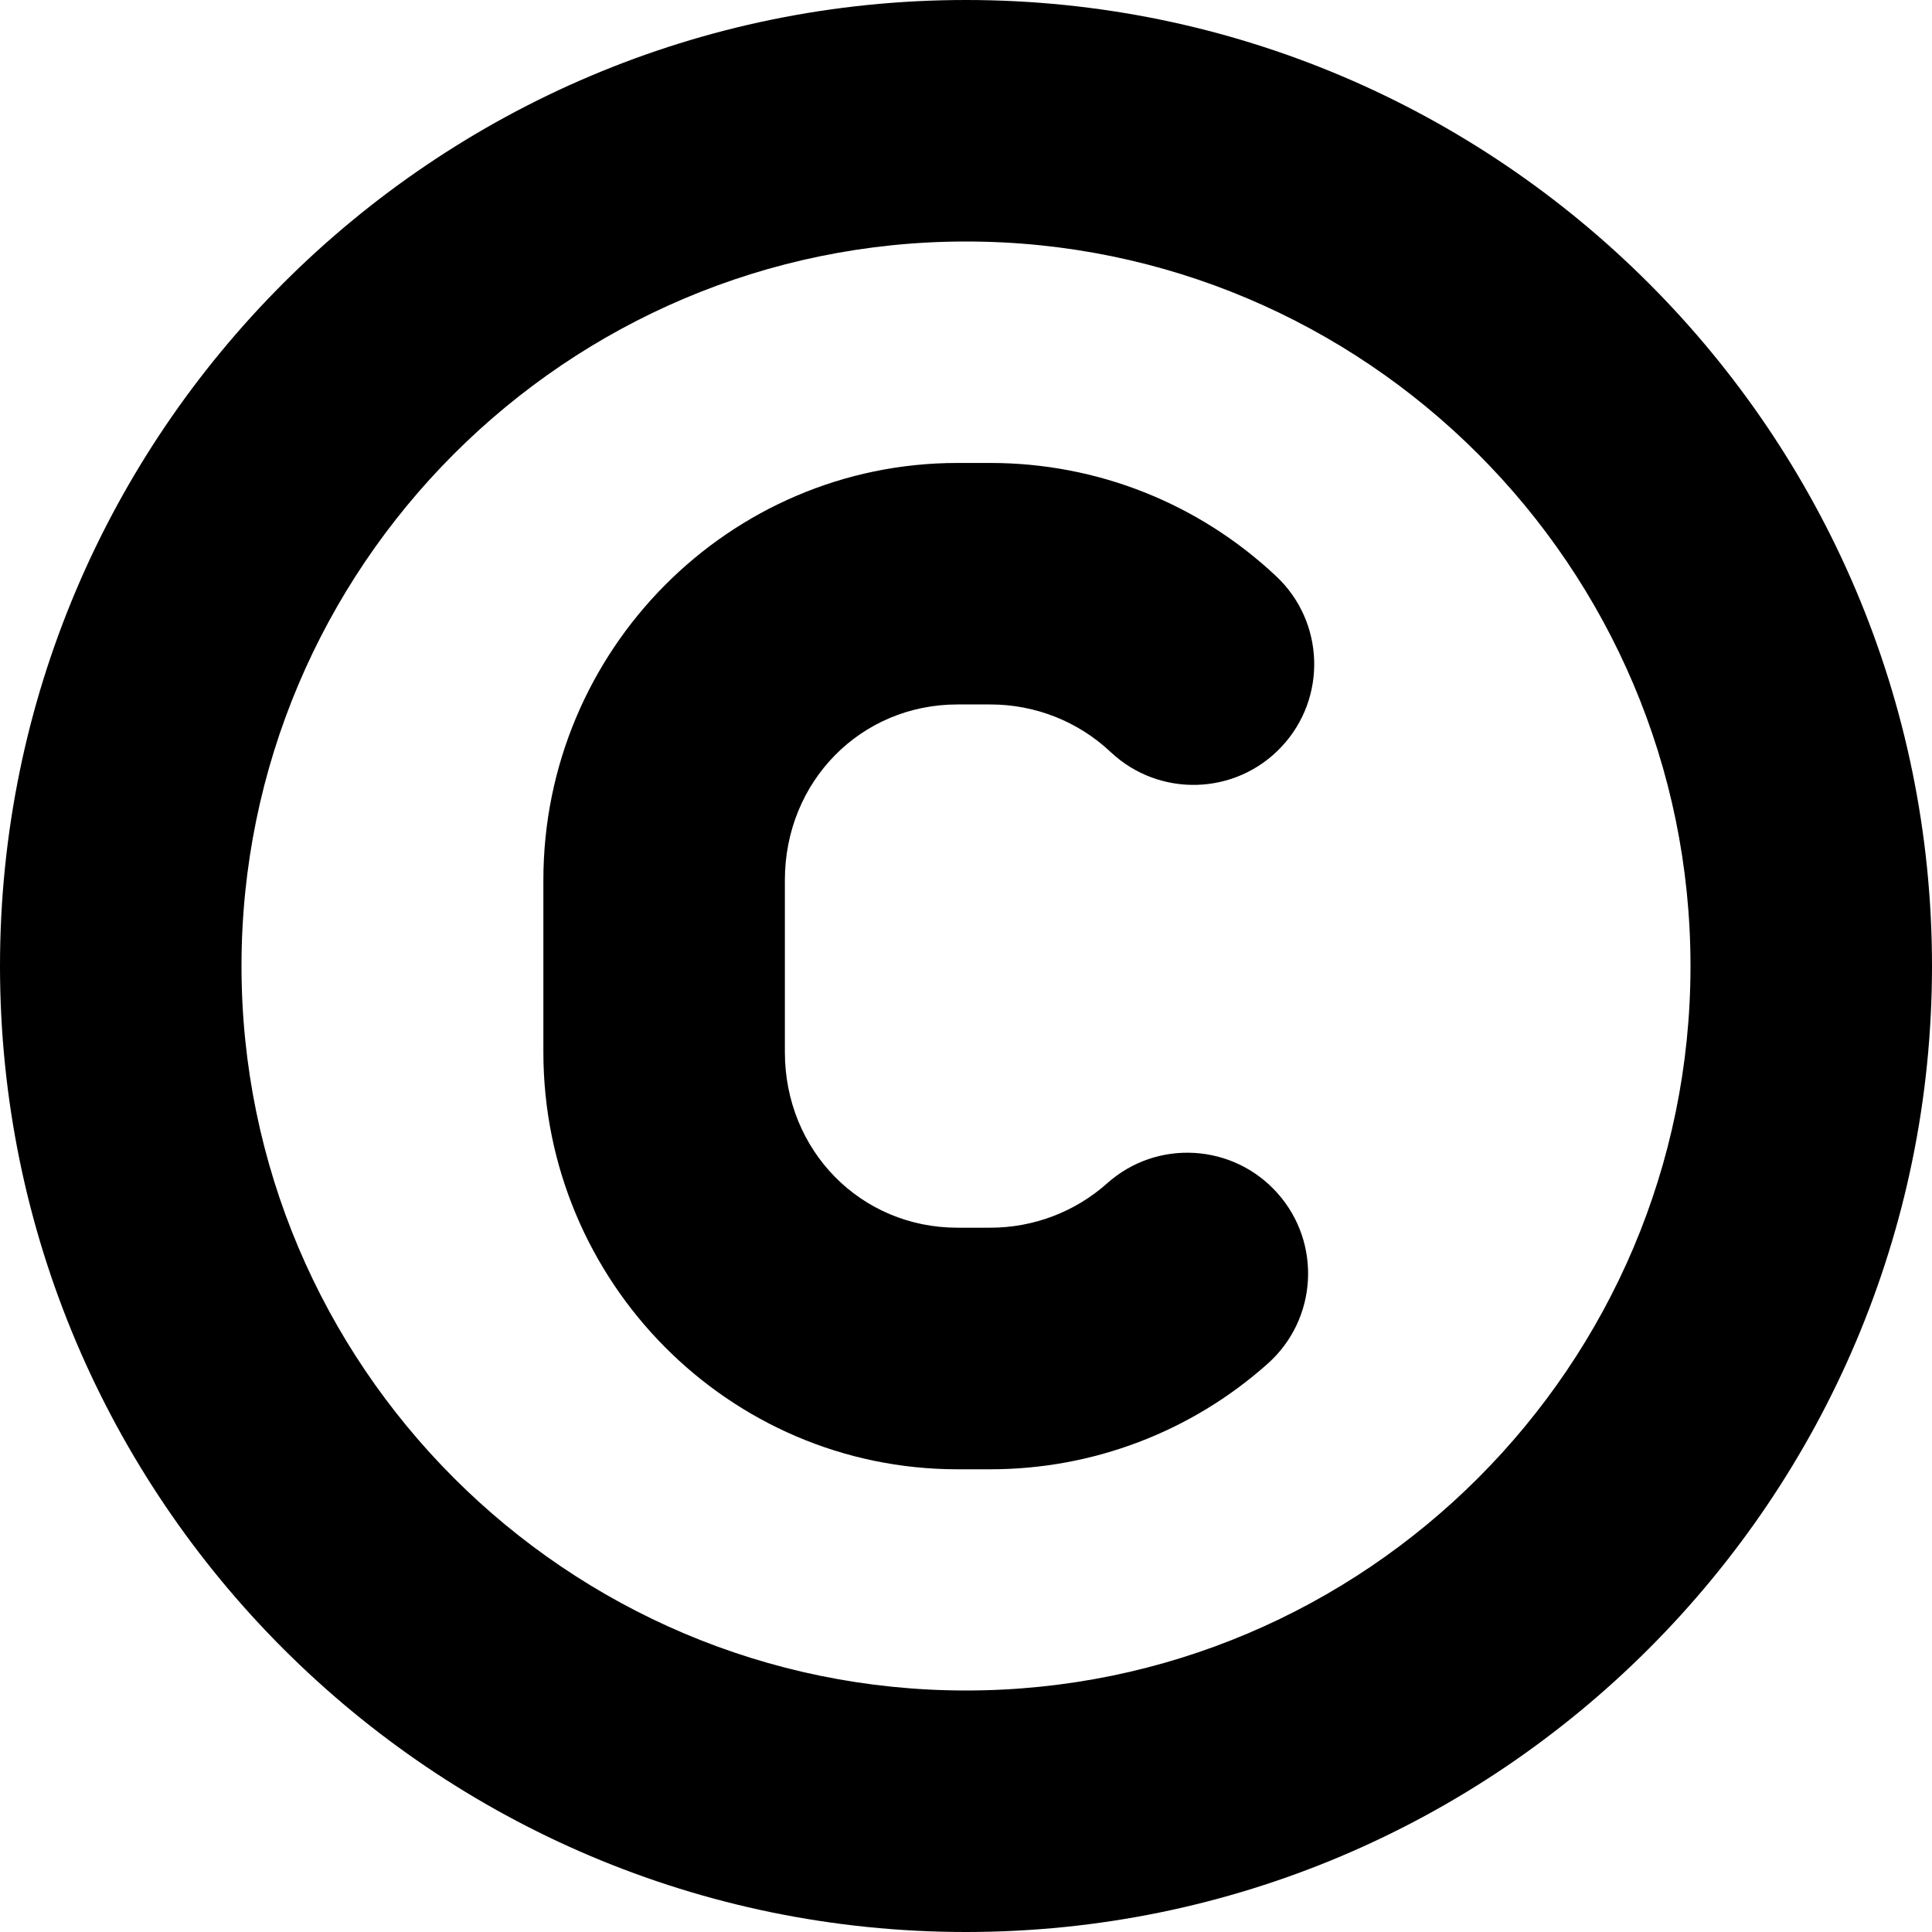
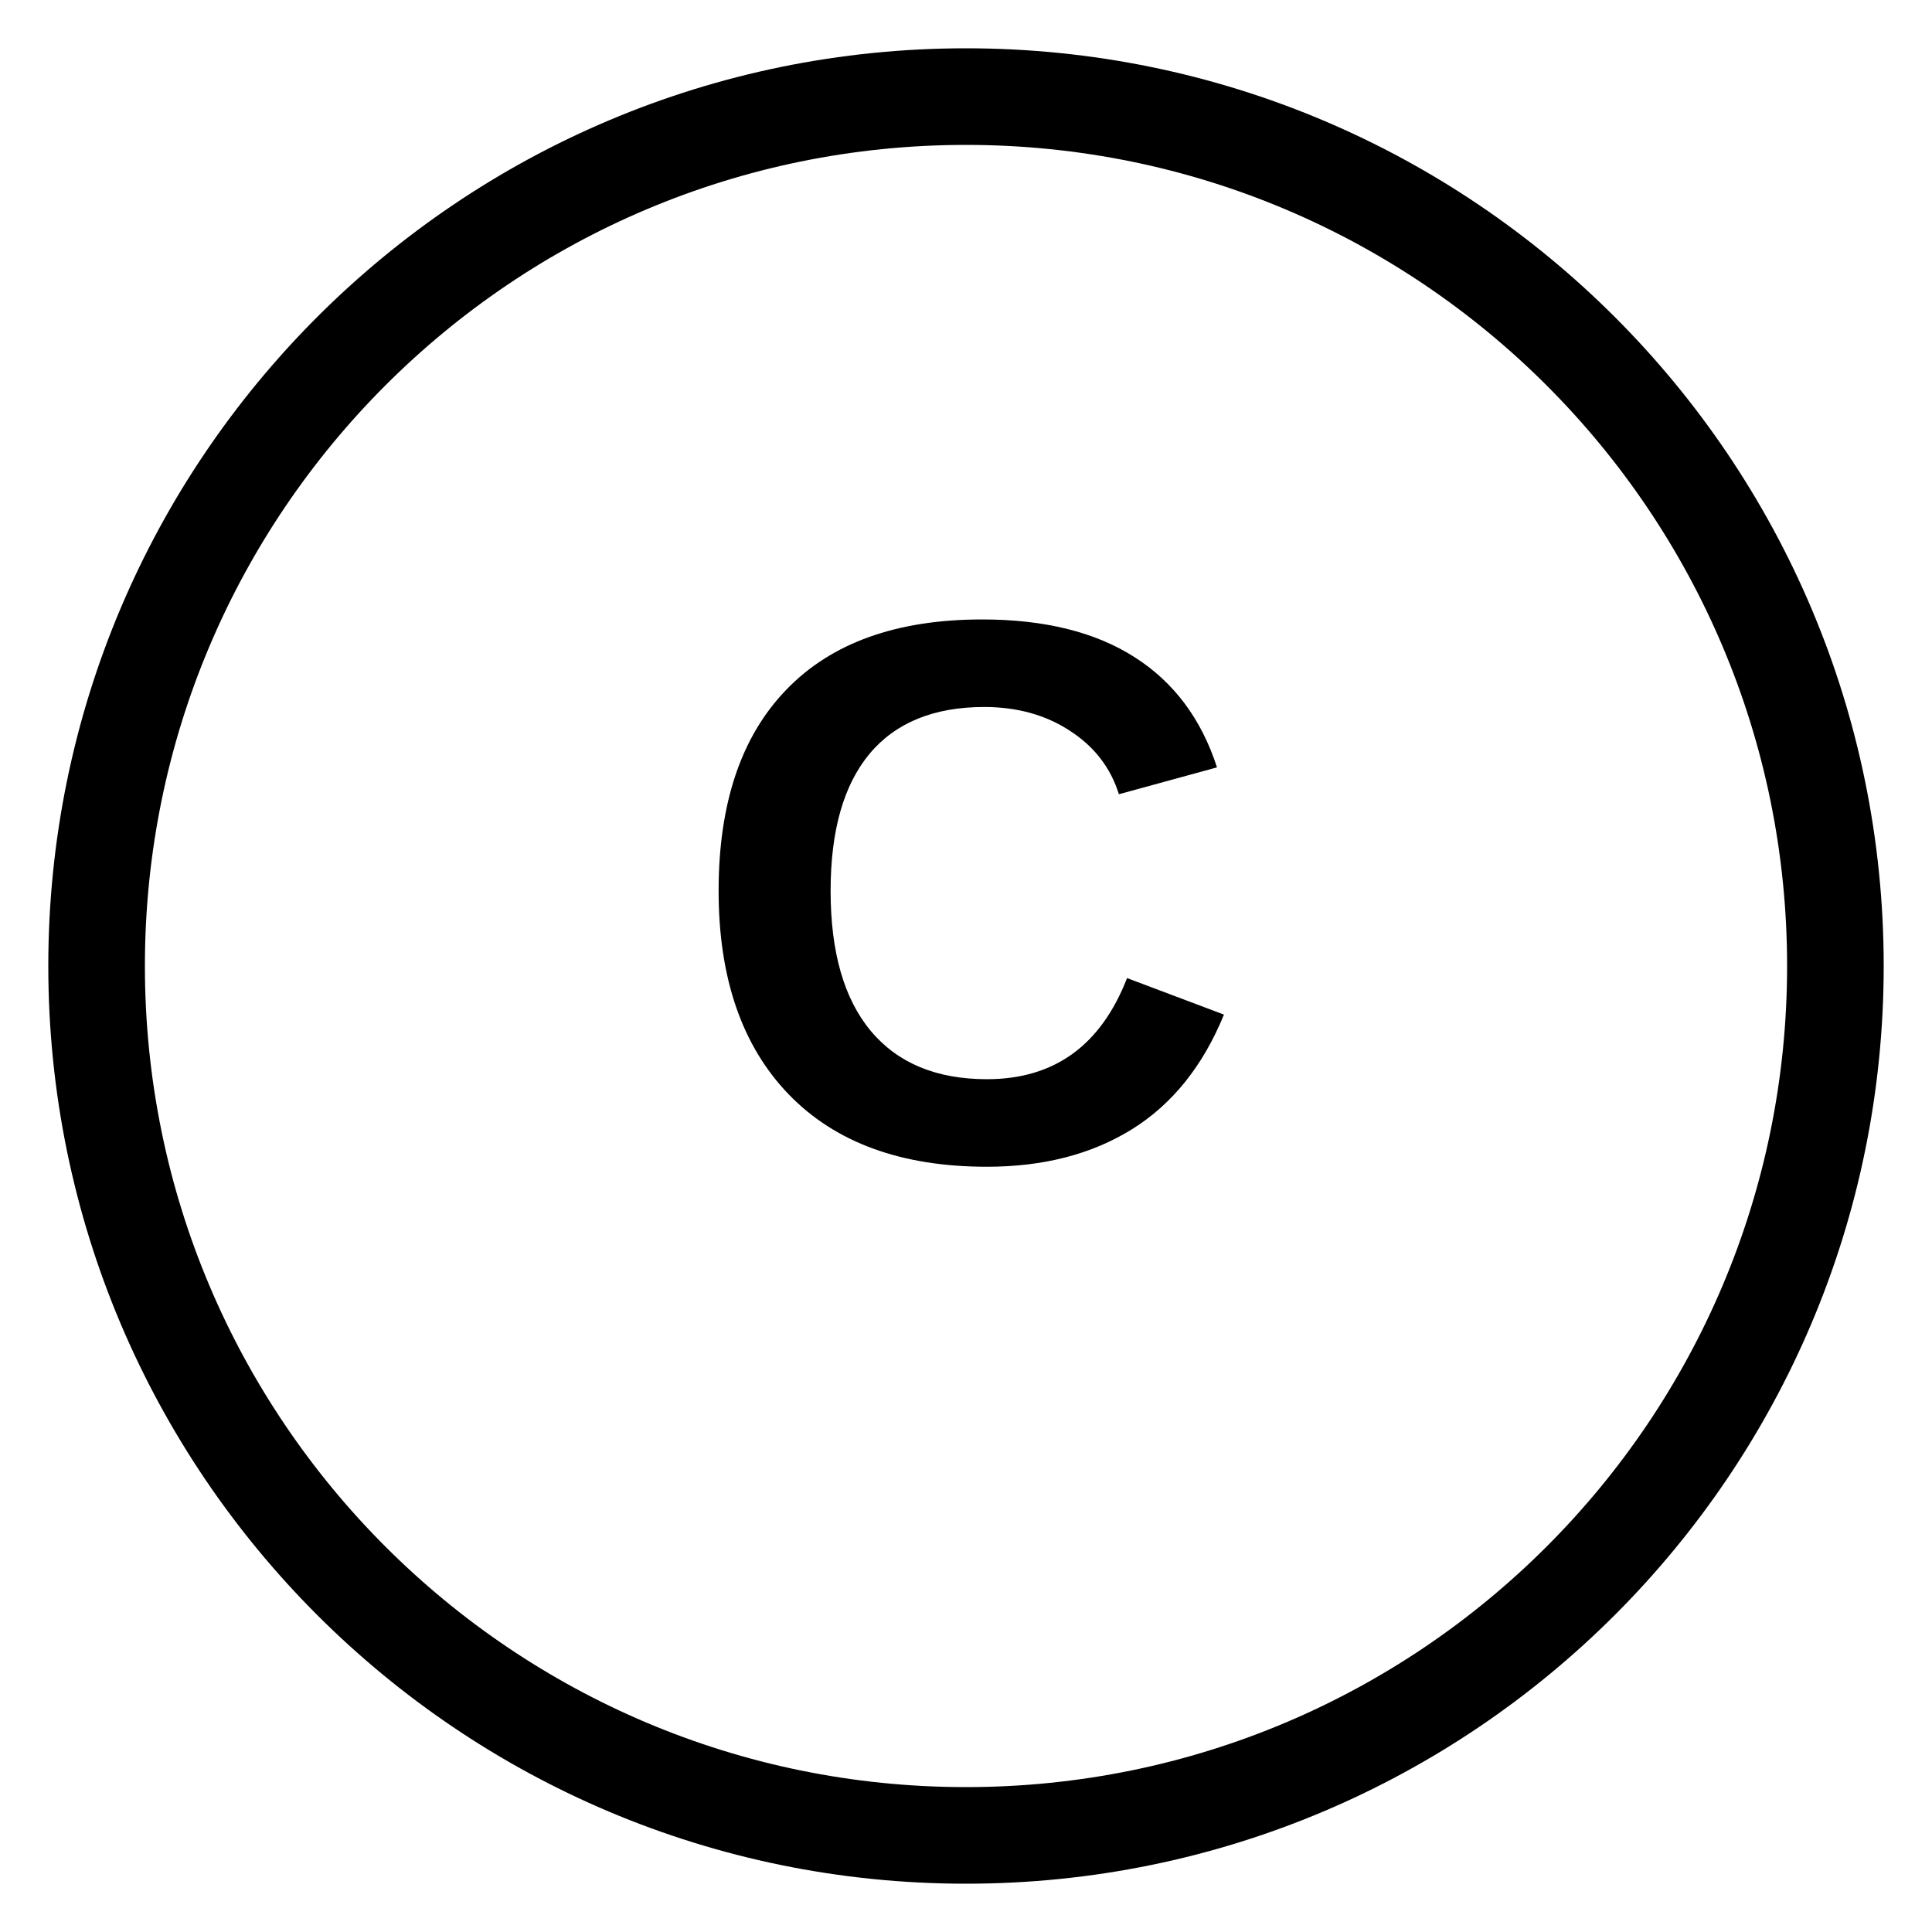
- <svg xmlns="http://www.w3.org/2000/svg" id="Layer_1" data-name="Layer 1" viewBox="0 0 24 24" width="512" height="512">
-   <path d="m12,0C5.383,0,0,5.383,0,12s5.383,12,12,12,12-5.383,12-12S18.617,0,12,0Zm0,21c-4.963,0-9-4.038-9-9S7.037,3,12,3s9,4.038,9,9-4.037,9-9,9Zm-2.25-10.068v2.137c0,1.223.941,2.182,2.144,2.182h.409c.535,0,1.051-.196,1.45-.551.618-.553,1.567-.496,2.117.123.551.619.496,1.567-.123,2.118-.949.846-2.172,1.311-3.444,1.311h-.409c-2.836,0-5.144-2.325-5.144-5.182v-2.137c0-2.857,2.308-5.182,5.144-5.182h.409c1.324,0,2.585.5,3.55,1.407.604.567.633,1.517.065,2.12-.567.604-1.517.632-2.12.065-.406-.382-.938-.592-1.495-.592h-.409c-1.202,0-2.144.958-2.144,2.182Z" />
+ <svg xmlns="http://www.w3.org/2000/svg" viewBox="0 0 100 100" class="w-16 h-16">
+   <circle cx="50" cy="50" r="45" fill="none" stroke="currentColor" stroke-width="5" />
+   <text x="50" y="60" font-size="40" text-anchor="middle" fill="currentColor" font-family="Arial, sans-serif" font-weight="bold">C</text>
</svg>
